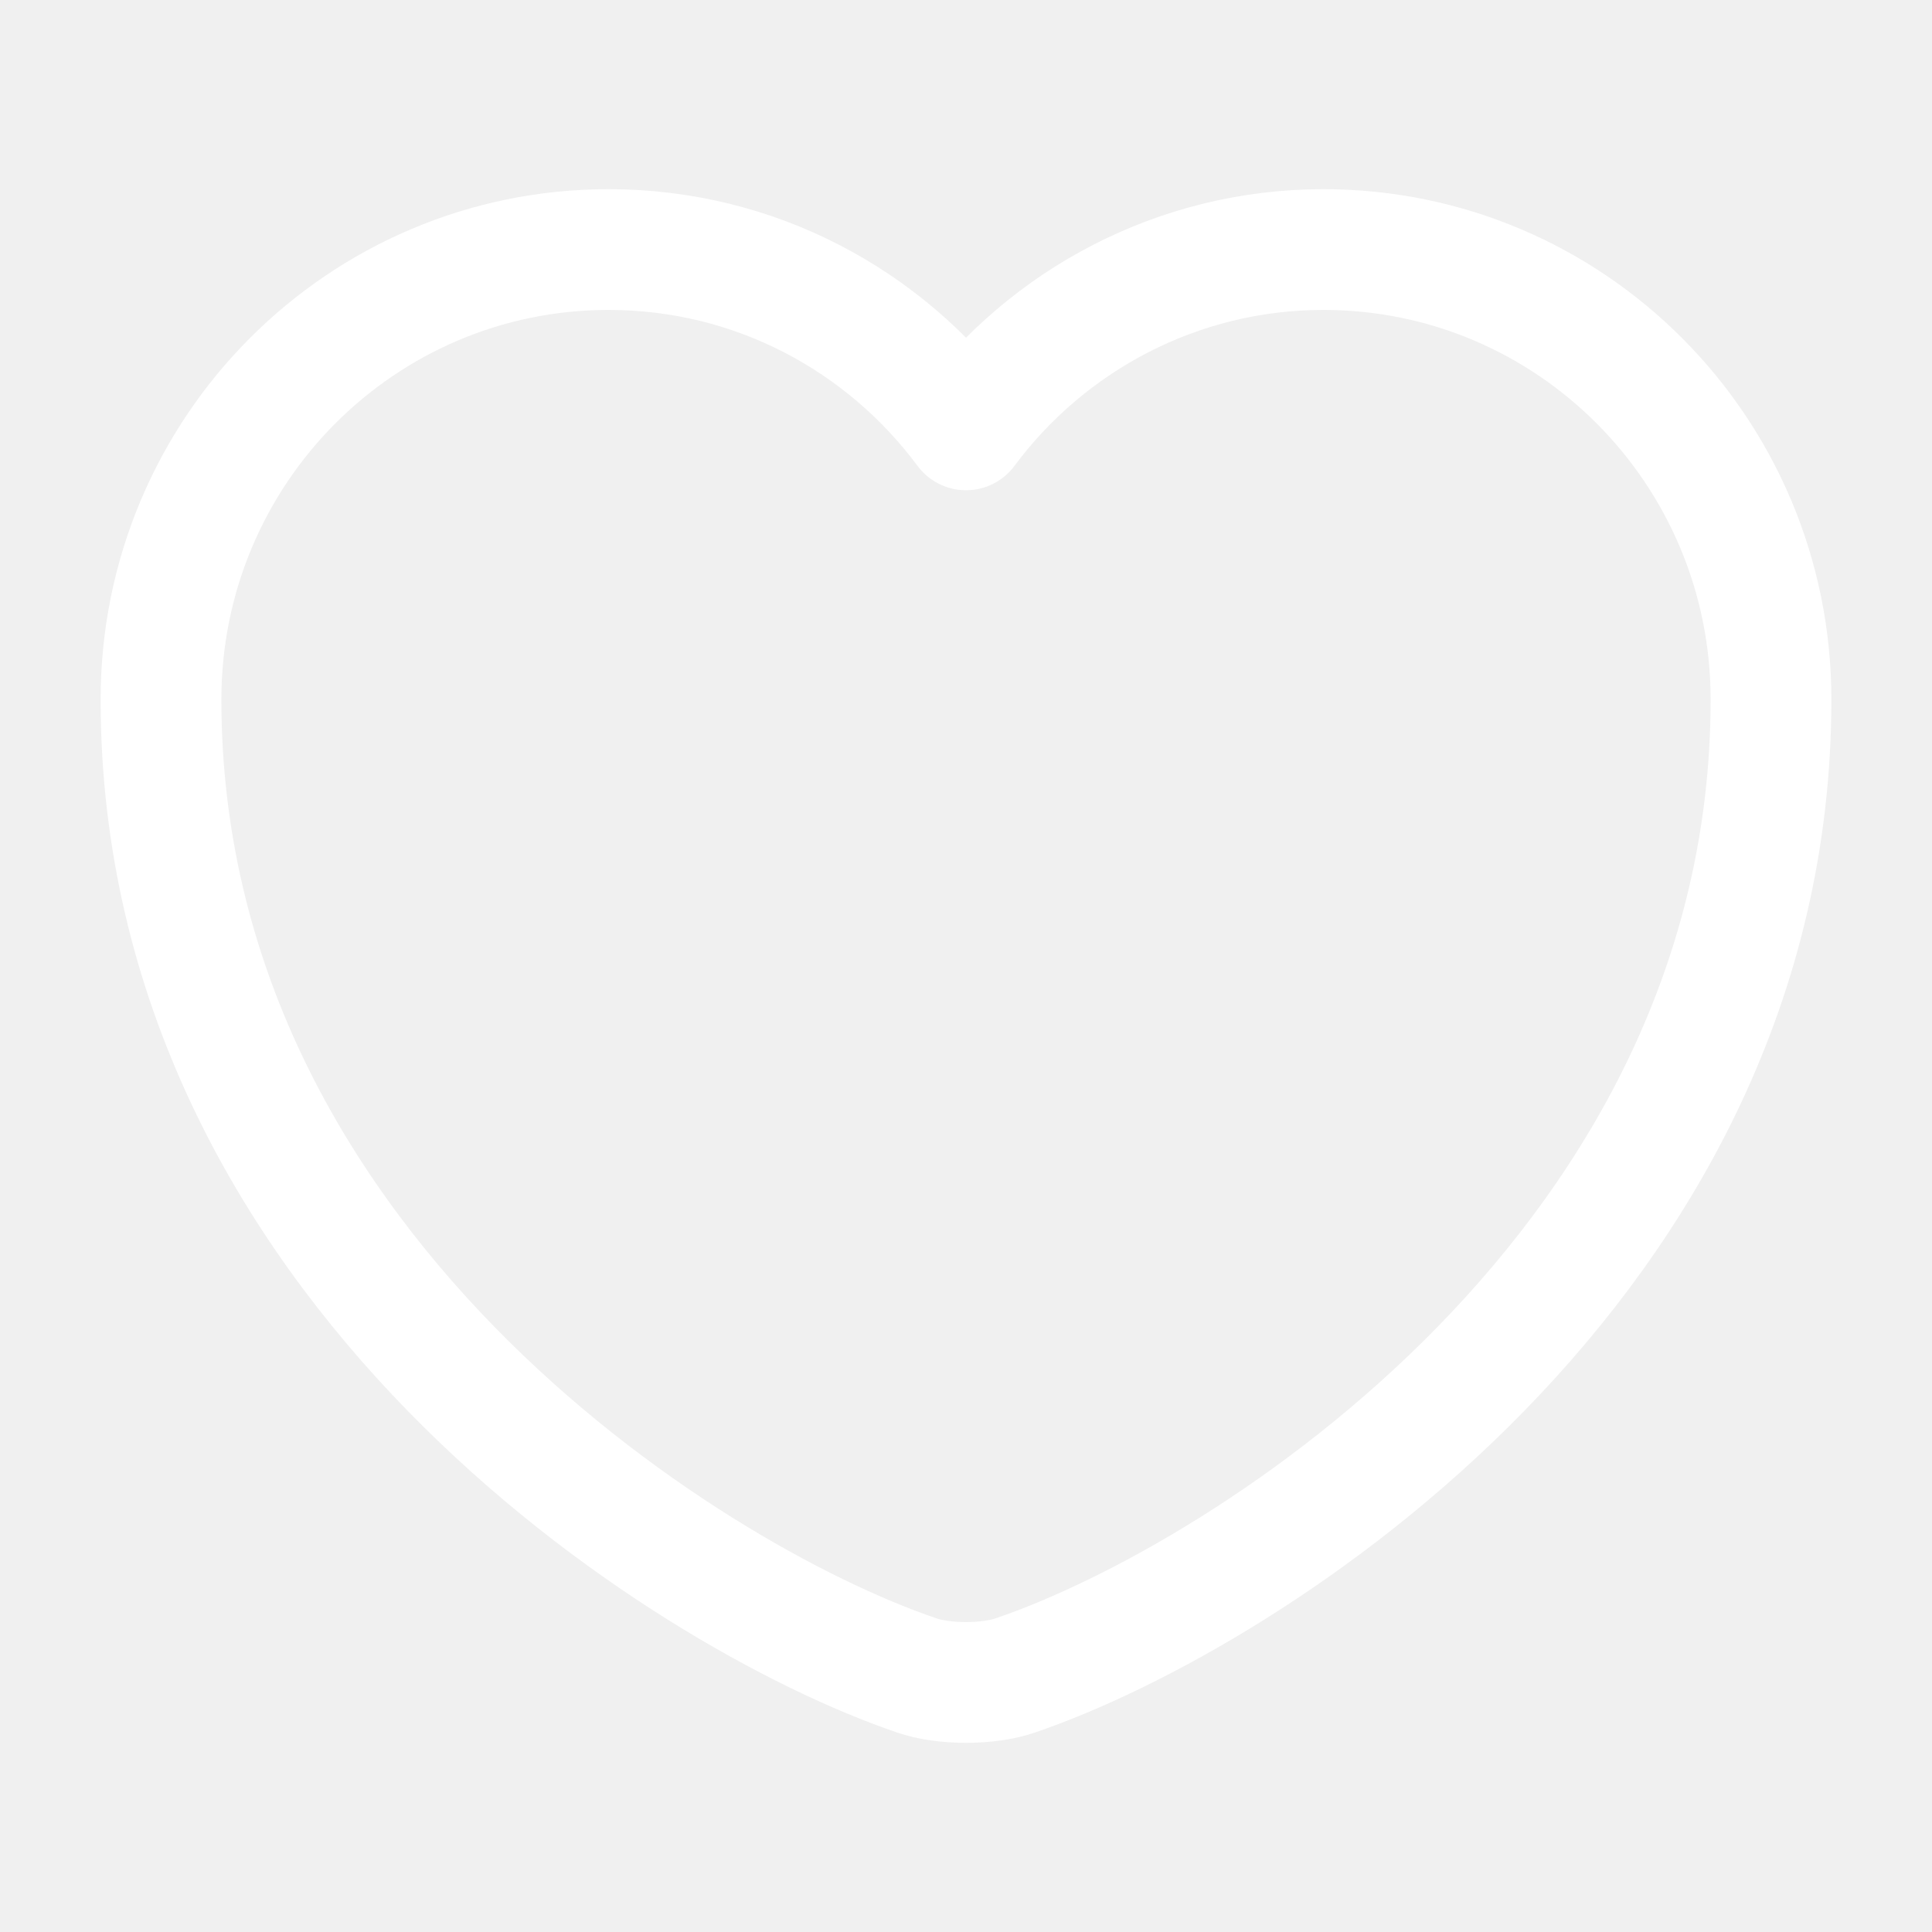
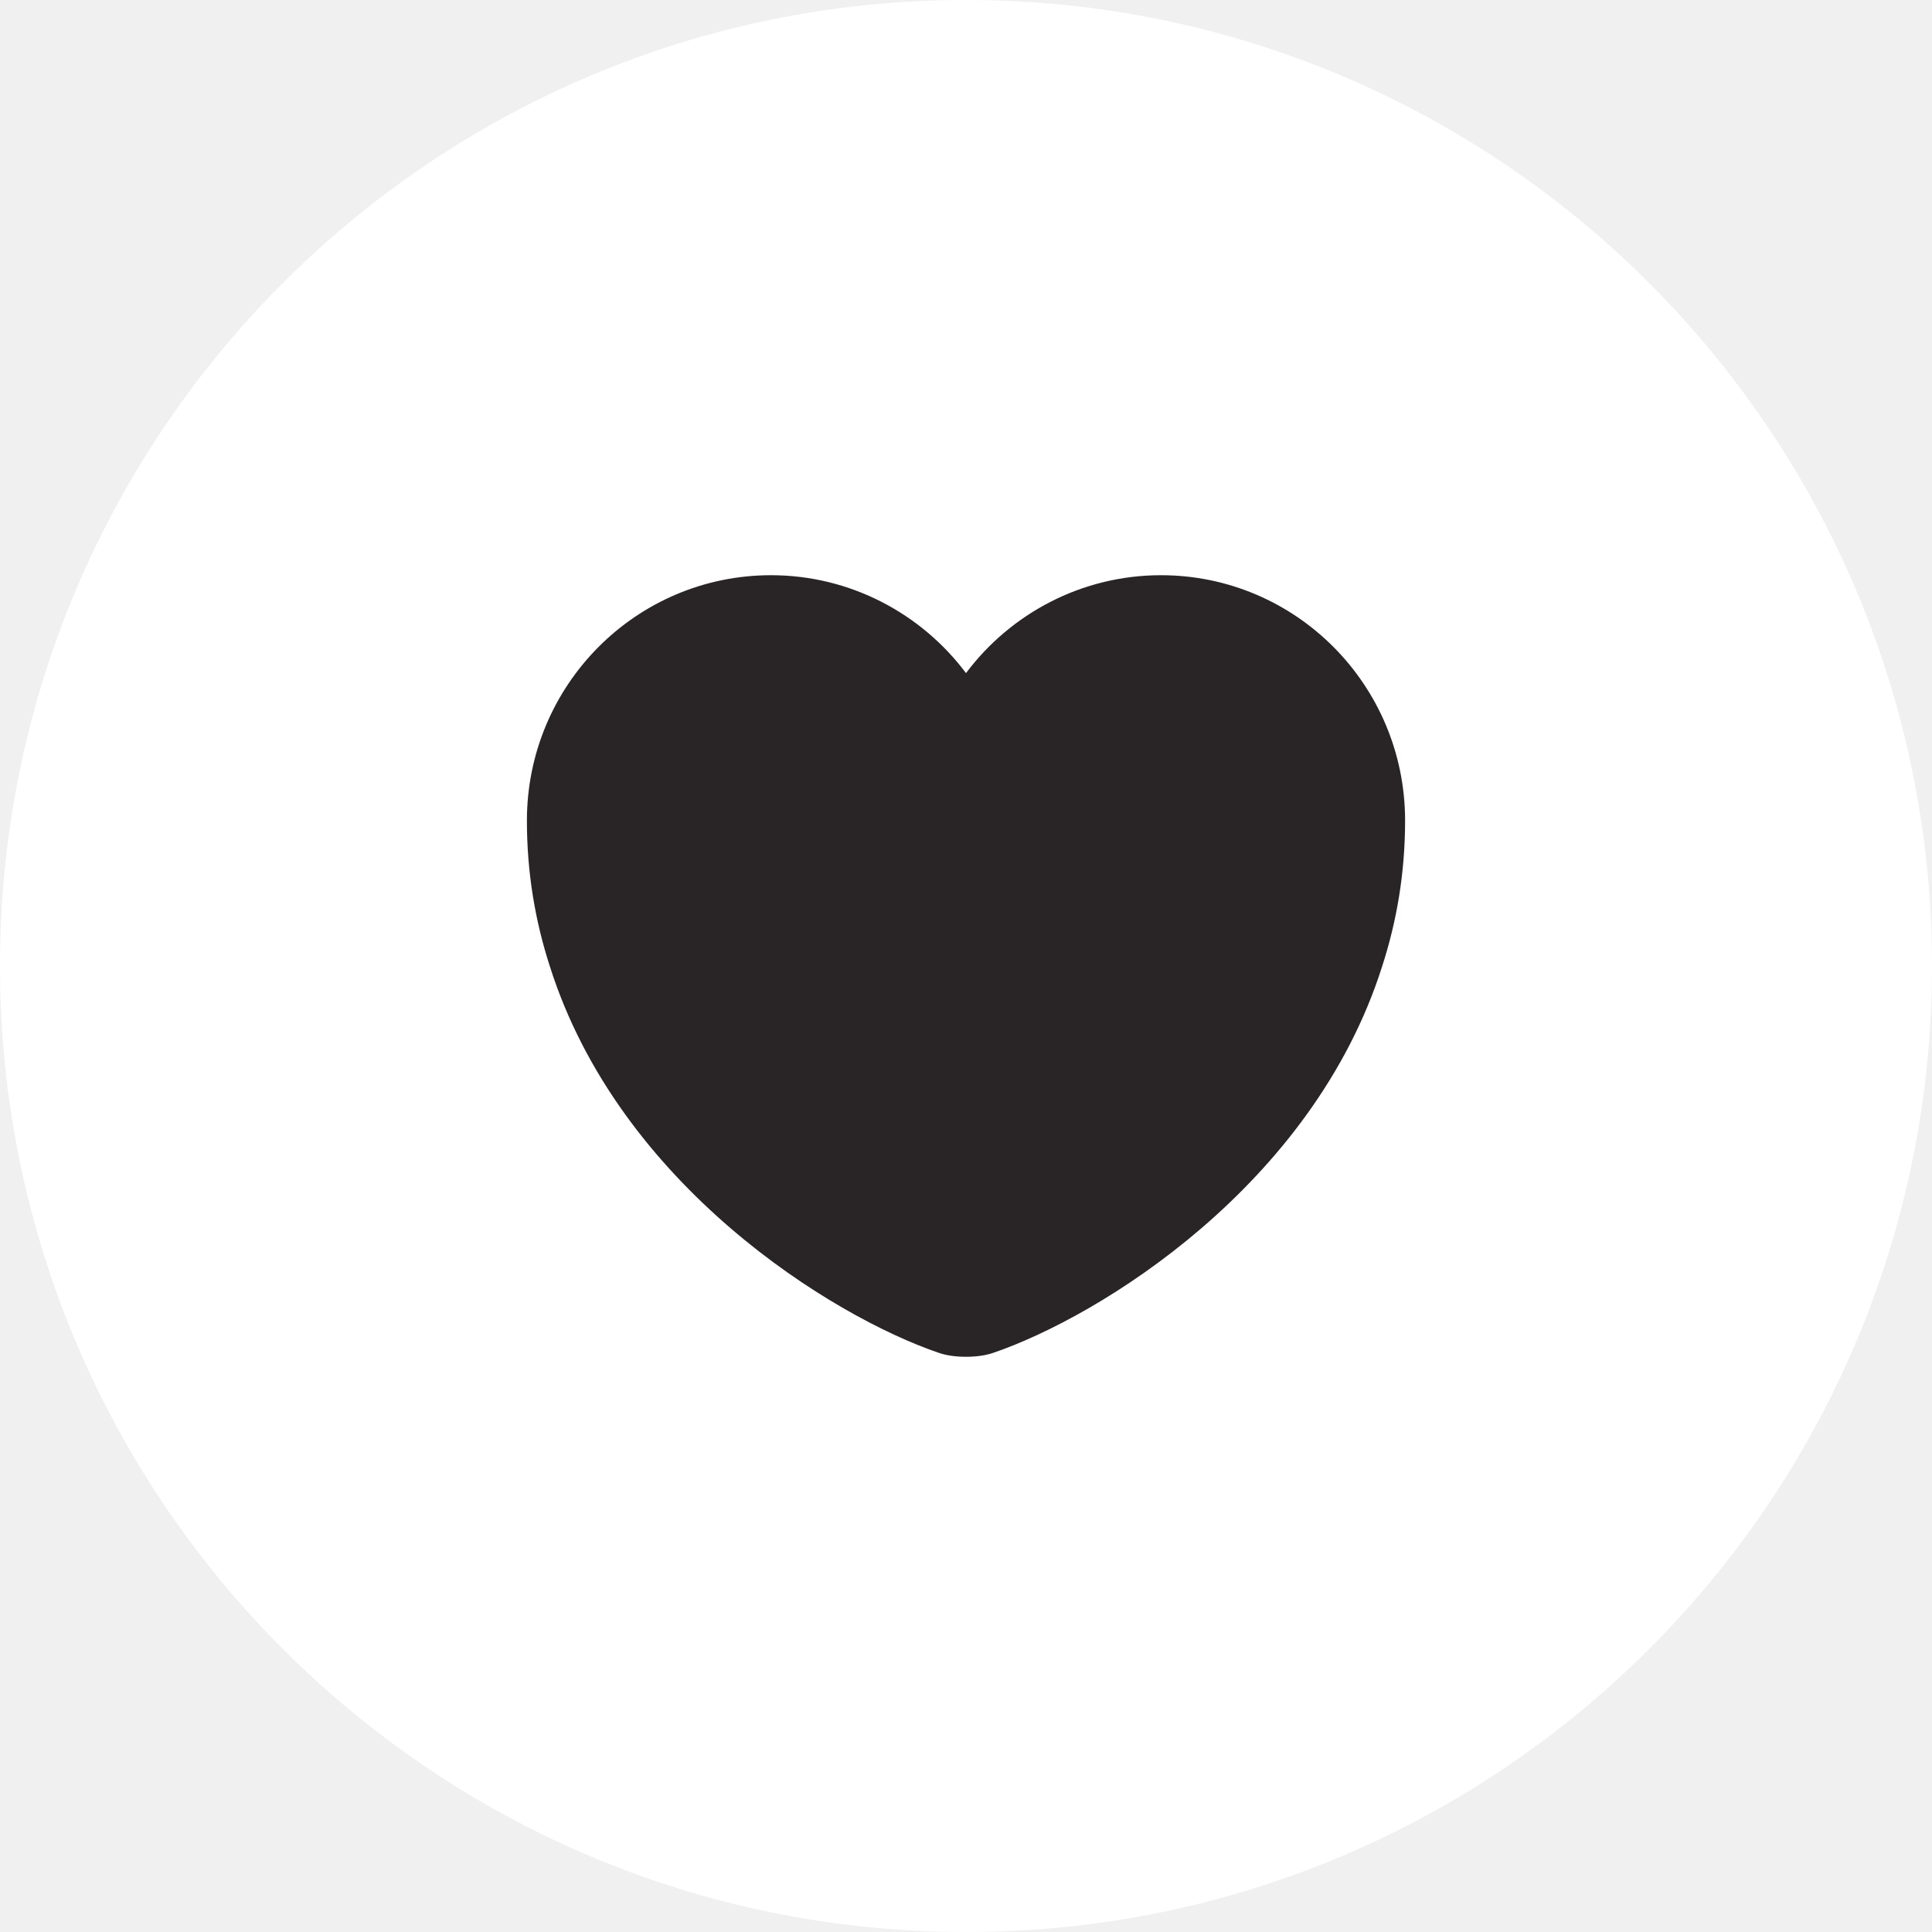
- <svg xmlns="http://www.w3.org/2000/svg" width="24" height="24" viewBox="0 0 24 24" fill="none">
-   <path d="M12.62 20.81C12.28 20.93 11.72 20.93 11.38 20.81C8.48 19.82 2 15.69 2 8.69C2 5.6 4.49 3.1 7.56 3.1C9.38 3.1 10.99 3.98 12 5.34C13.01 3.98 14.63 3.1 16.44 3.1C19.51 3.1 22 5.6 22 8.69C22 15.69 15.52 19.82 12.62 20.81Z" stroke="white" stroke-width="1.5" stroke-linecap="round" stroke-linejoin="round" />
+ <svg xmlns="http://www.w3.org/2000/svg" width="44" height="44" viewBox="0 0 44 44" fill="none">
+   <rect width="44" height="44" rx="22" fill="white" />
+   <path d="M26.44 13.1C24.63 13.1 23.01 13.98 22 15.33C20.99 13.98 19.37 13.1 17.56 13.1C14.49 13.1 12 15.6 12 18.69C12 19.88 12.19 20.98 12.52 22C14.1 27 18.97 29.99 21.38 30.81C21.72 30.93 22.28 30.93 22.62 30.81C25.03 29.99 29.9 27 31.48 22C31.81 20.98 32 19.88 32 18.69C32 15.6 29.51 13.1 26.44 13.1Z" fill="#292526" />
</svg>
